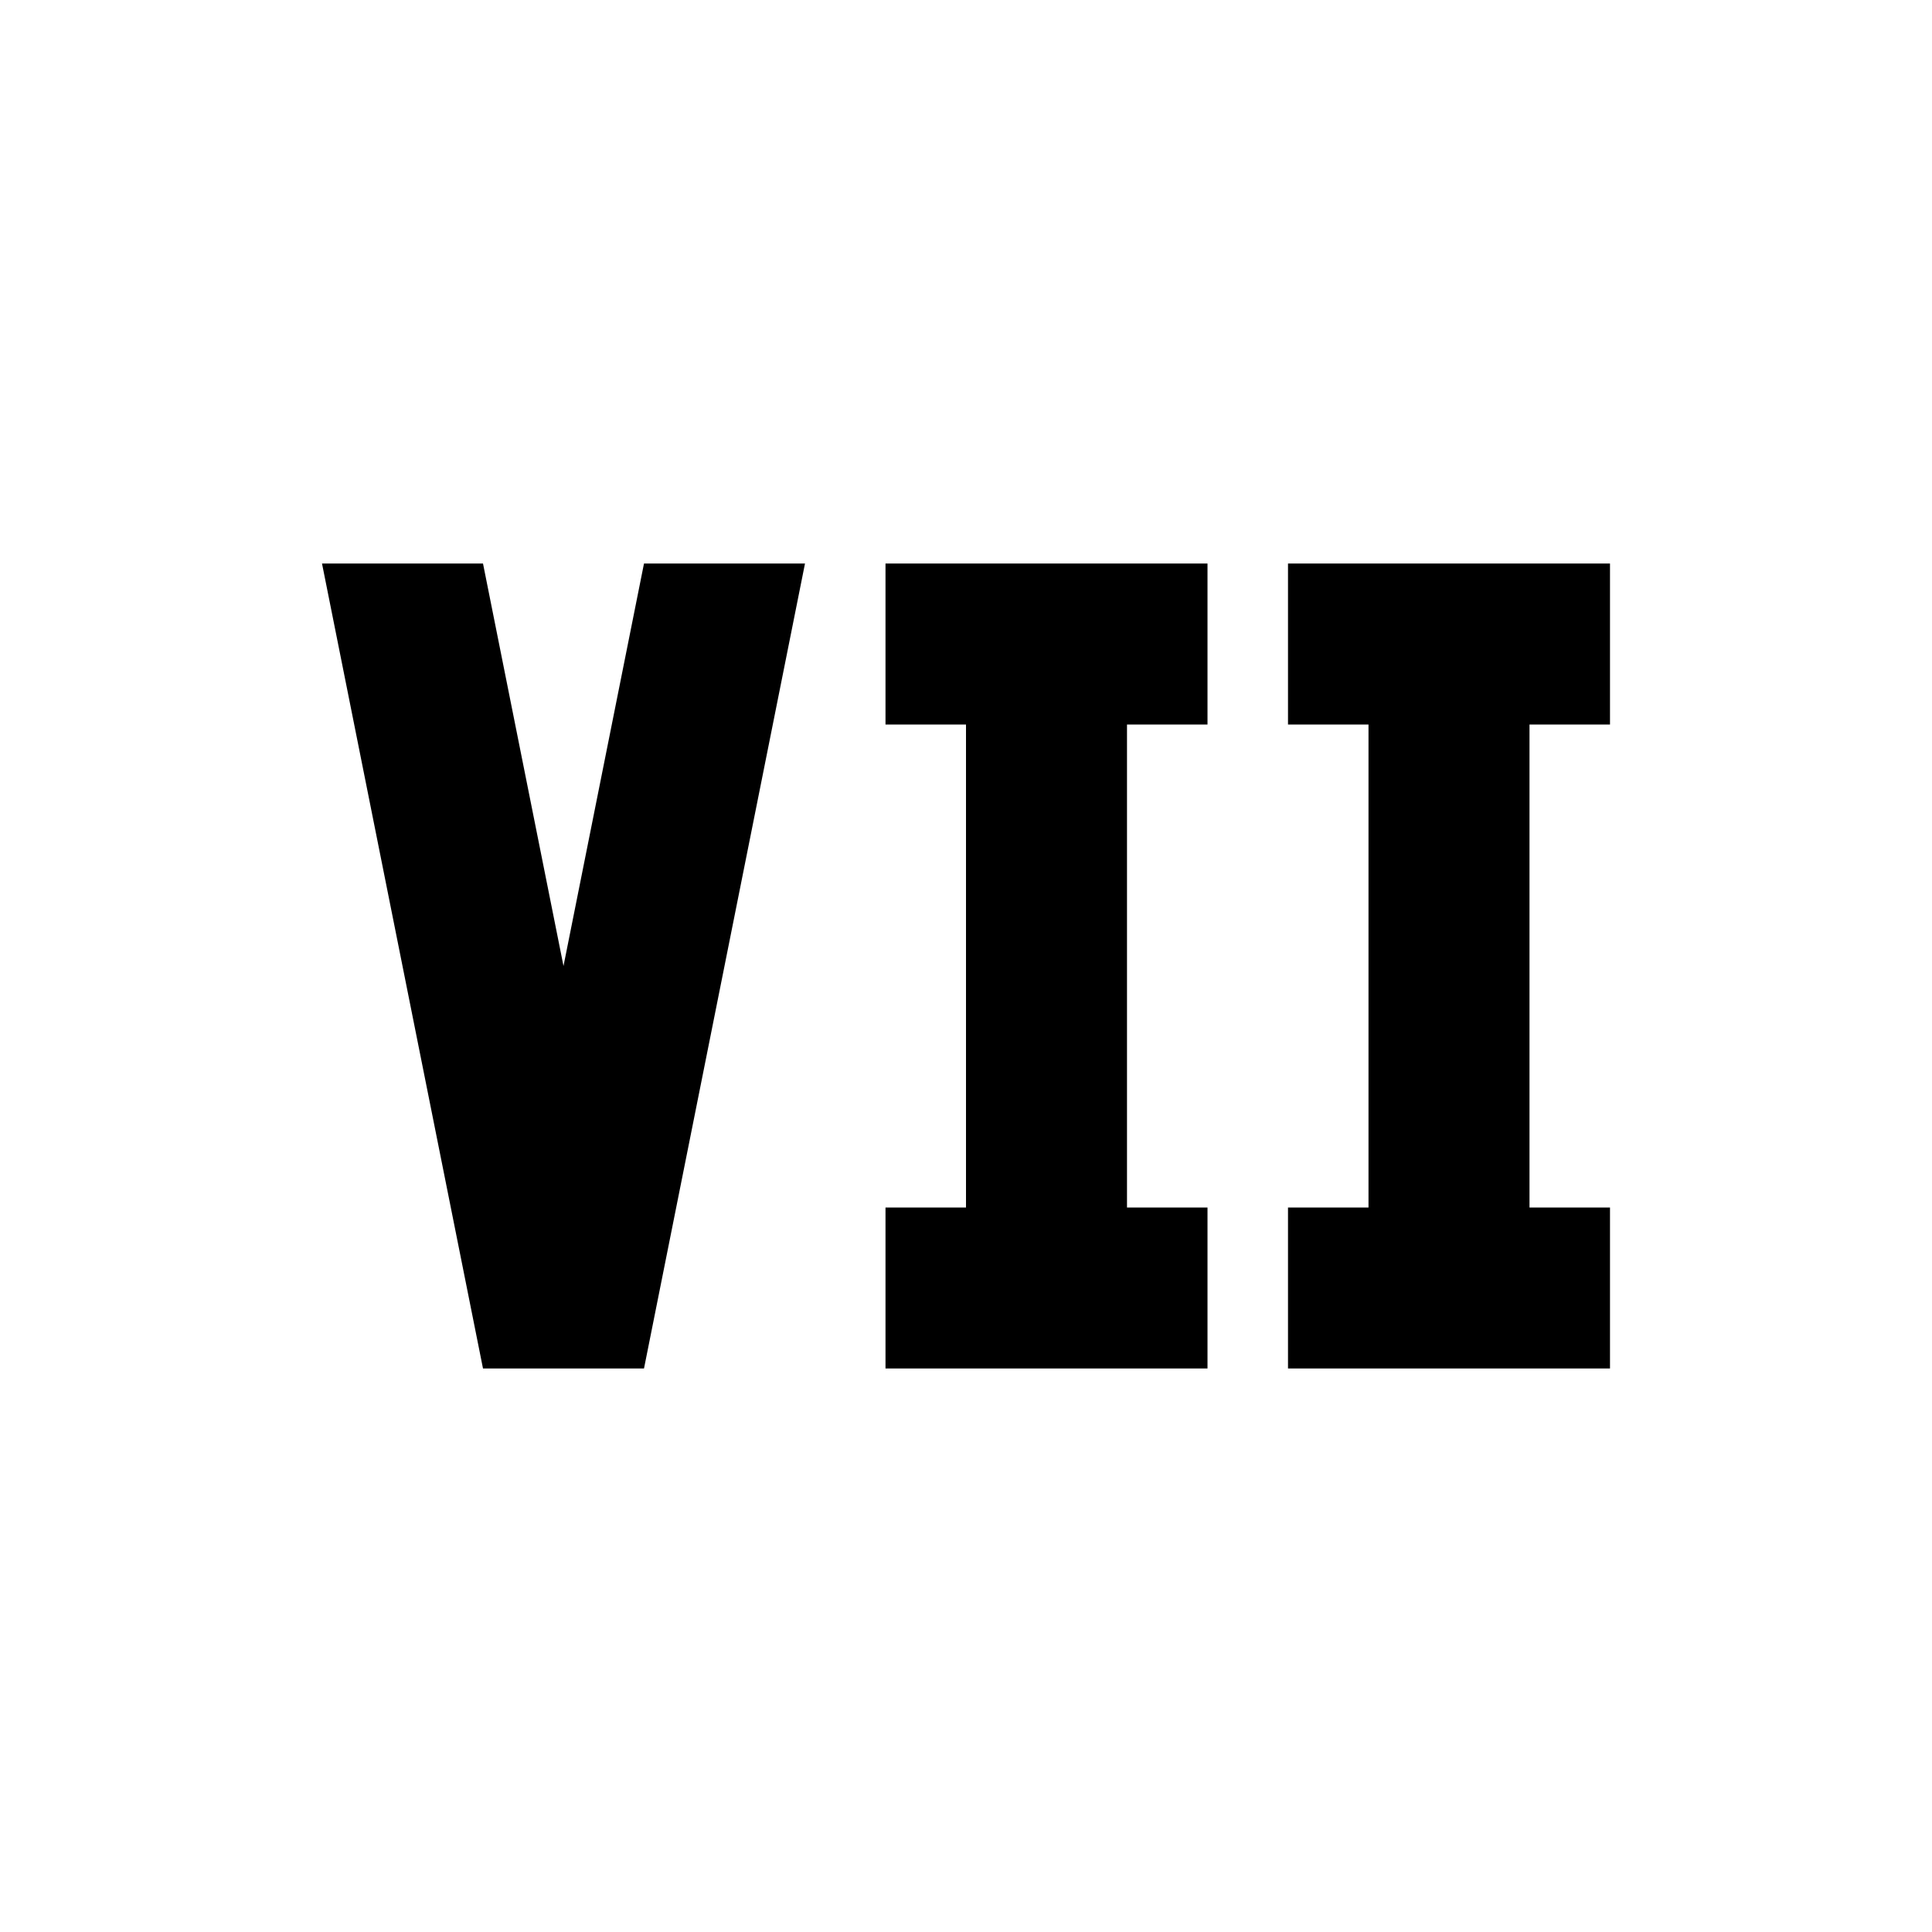
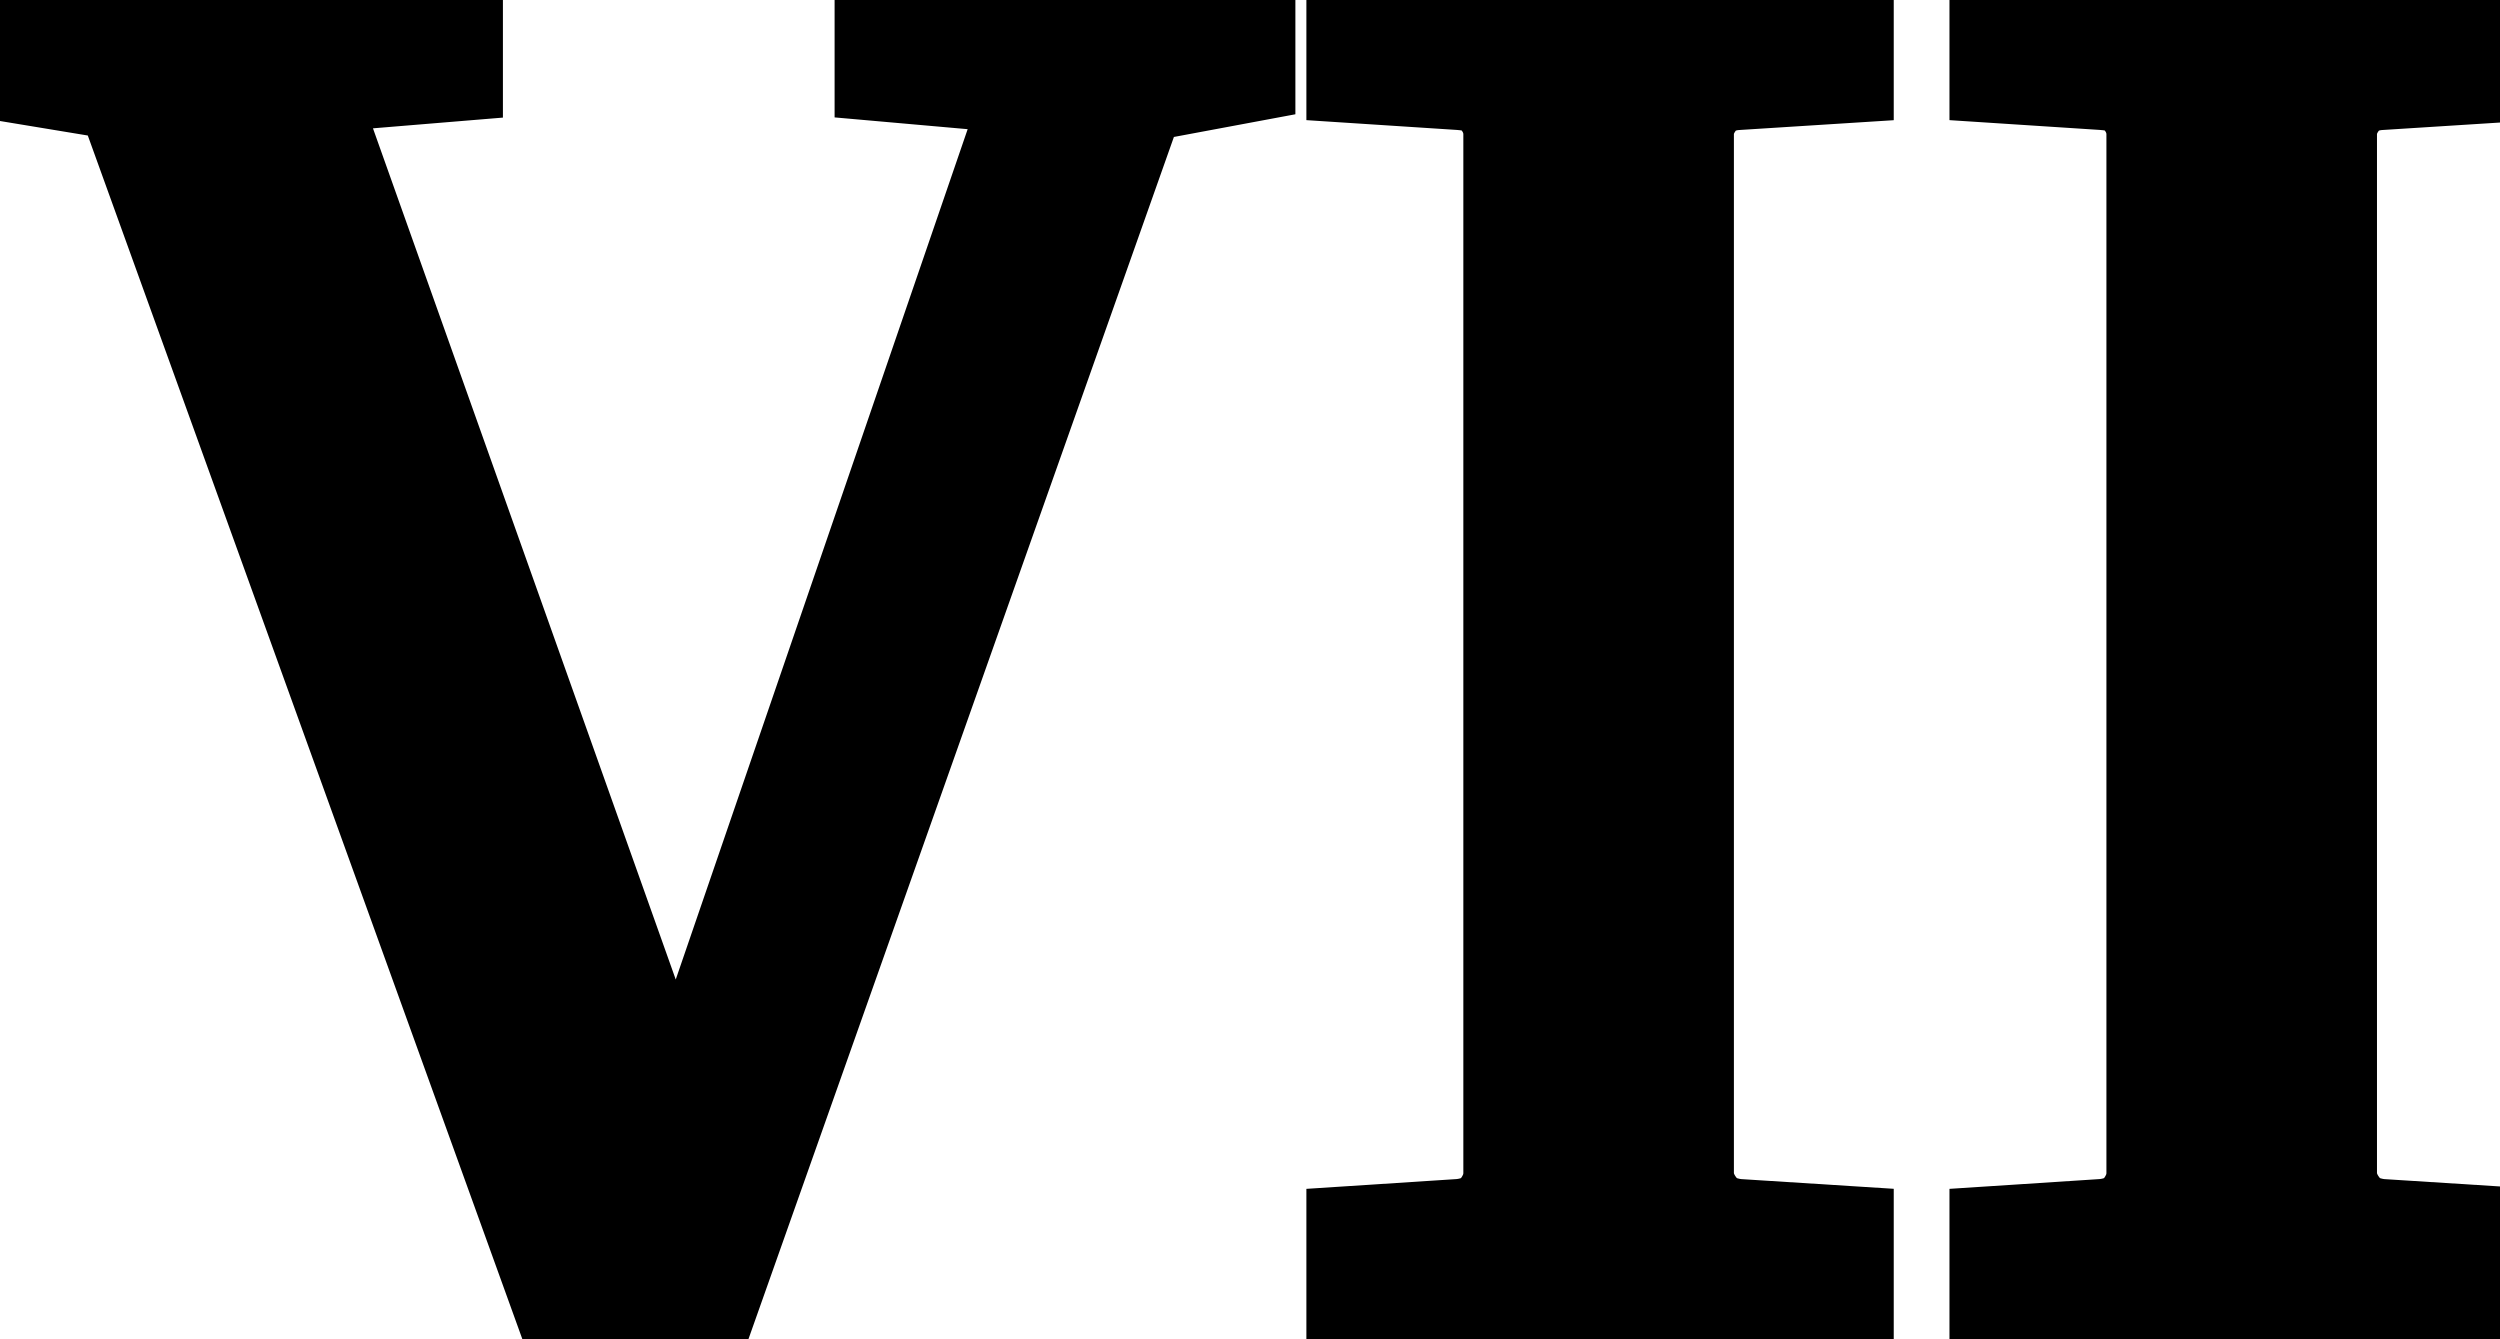
- <svg xmlns="http://www.w3.org/2000/svg" version="1.1" id="mdi-roman-numeral-7" width="40" height="40" viewBox="0 0 24 24">
-   <path d="M4 7L6 17H8L10 7H8L7 12L6 7H4M15 7V9H14V15H15V17H11V15H12V9H11V7H15M20 7V9H19V15H20V17H16V15H17V9H16V7H20Z" />
+ <svg xmlns="http://www.w3.org/2000/svg" width="32.08" height="17.175" viewBox="0 0 32.08 17.175">
+   <g id="svgGroup" stroke-linecap="round" fill-rule="evenodd" font-size="9pt" stroke="#000" stroke-width="0.25mm" fill="#000" style="stroke:#000;stroke-width:0.25mm;fill:#000">
+     <path d="M 16.15 0 L 16.15 1.074 L 14.709 1.343 L 9.106 17.175 L 7.202 17.175 L 1.477 1.318 L 0 1.074 L 0 0 L 5.981 0 L 5.981 1.074 L 4.504 1.196 A 0.195 0.195 0 0 0 4.372 1.271 A 0.319 0.319 0 0 0 4.333 1.331 A 0.635 0.635 0 0 0 4.292 1.435 Q 4.272 1.5 4.272 1.563 A 0.483 0.483 0 0 0 4.273 1.591 Q 4.275 1.618 4.28 1.635 A 0.077 0.077 0 0 0 4.285 1.648 L 8.679 14.001 L 12.903 1.697 Q 12.912 1.678 12.914 1.638 A 0.491 0.491 0 0 0 12.915 1.611 Q 12.915 1.486 12.82 1.361 A 0.68 0.68 0 0 0 12.805 1.343 A 0.501 0.501 0 0 0 12.729 1.266 Q 12.673 1.222 12.611 1.205 A 0.289 0.289 0 0 0 12.561 1.196 L 11.182 1.074 L 11.182 0 L 16.15 0 Z M 23.828 15.698 L 23.828 16.772 L 17.236 16.772 L 17.236 15.698 L 18.726 15.601 A 0.734 0.734 0 0 0 18.887 15.569 Q 19 15.532 19.077 15.457 A 0.444 0.444 0 0 0 19.122 15.405 A 0.688 0.688 0 0 0 19.21 15.254 A 0.529 0.529 0 0 0 19.25 15.051 L 19.25 1.721 A 0.53 0.53 0 0 0 19.175 1.452 A 0.7 0.7 0 0 0 19.122 1.373 Q 19 1.216 18.75 1.198 A 0.879 0.879 0 0 0 18.726 1.196 L 17.236 1.099 L 17.236 0 L 23.828 0 L 23.828 1.099 L 22.302 1.196 A 0.667 0.667 0 0 0 22.137 1.224 A 0.457 0.457 0 0 0 21.912 1.373 A 0.645 0.645 0 0 0 21.822 1.516 A 0.496 0.496 0 0 0 21.777 1.721 L 21.777 15.051 Q 21.777 15.234 21.912 15.405 A 0.496 0.496 0 0 0 22.175 15.577 A 0.719 0.719 0 0 0 22.302 15.601 L 23.828 15.698 Z M 32.08 15.698 L 32.08 16.772 L 25.488 16.772 L 25.488 15.698 L 26.978 15.601 A 0.734 0.734 0 0 0 27.139 15.569 Q 27.252 15.532 27.329 15.457 A 0.444 0.444 0 0 0 27.374 15.405 A 0.688 0.688 0 0 0 27.462 15.254 A 0.529 0.529 0 0 0 27.502 15.051 L 27.502 1.721 A 0.53 0.53 0 0 0 27.427 1.452 A 0.7 0.7 0 0 0 27.374 1.373 Q 27.252 1.216 27.002 1.198 A 0.879 0.879 0 0 0 26.978 1.196 L 25.488 1.099 L 25.488 0 L 32.08 0 L 32.08 1.099 L 30.554 1.196 A 0.667 0.667 0 0 0 30.389 1.224 A 0.457 0.457 0 0 0 30.164 1.373 A 0.645 0.645 0 0 0 30.074 1.516 A 0.496 0.496 0 0 0 30.029 1.721 L 30.029 15.051 Q 30.029 15.234 30.164 15.405 A 0.496 0.496 0 0 0 30.427 15.577 A 0.719 0.719 0 0 0 30.554 15.601 L 32.08 15.698 Z" vector-effect="non-scaling-stroke" />
+   </g>
</svg>
